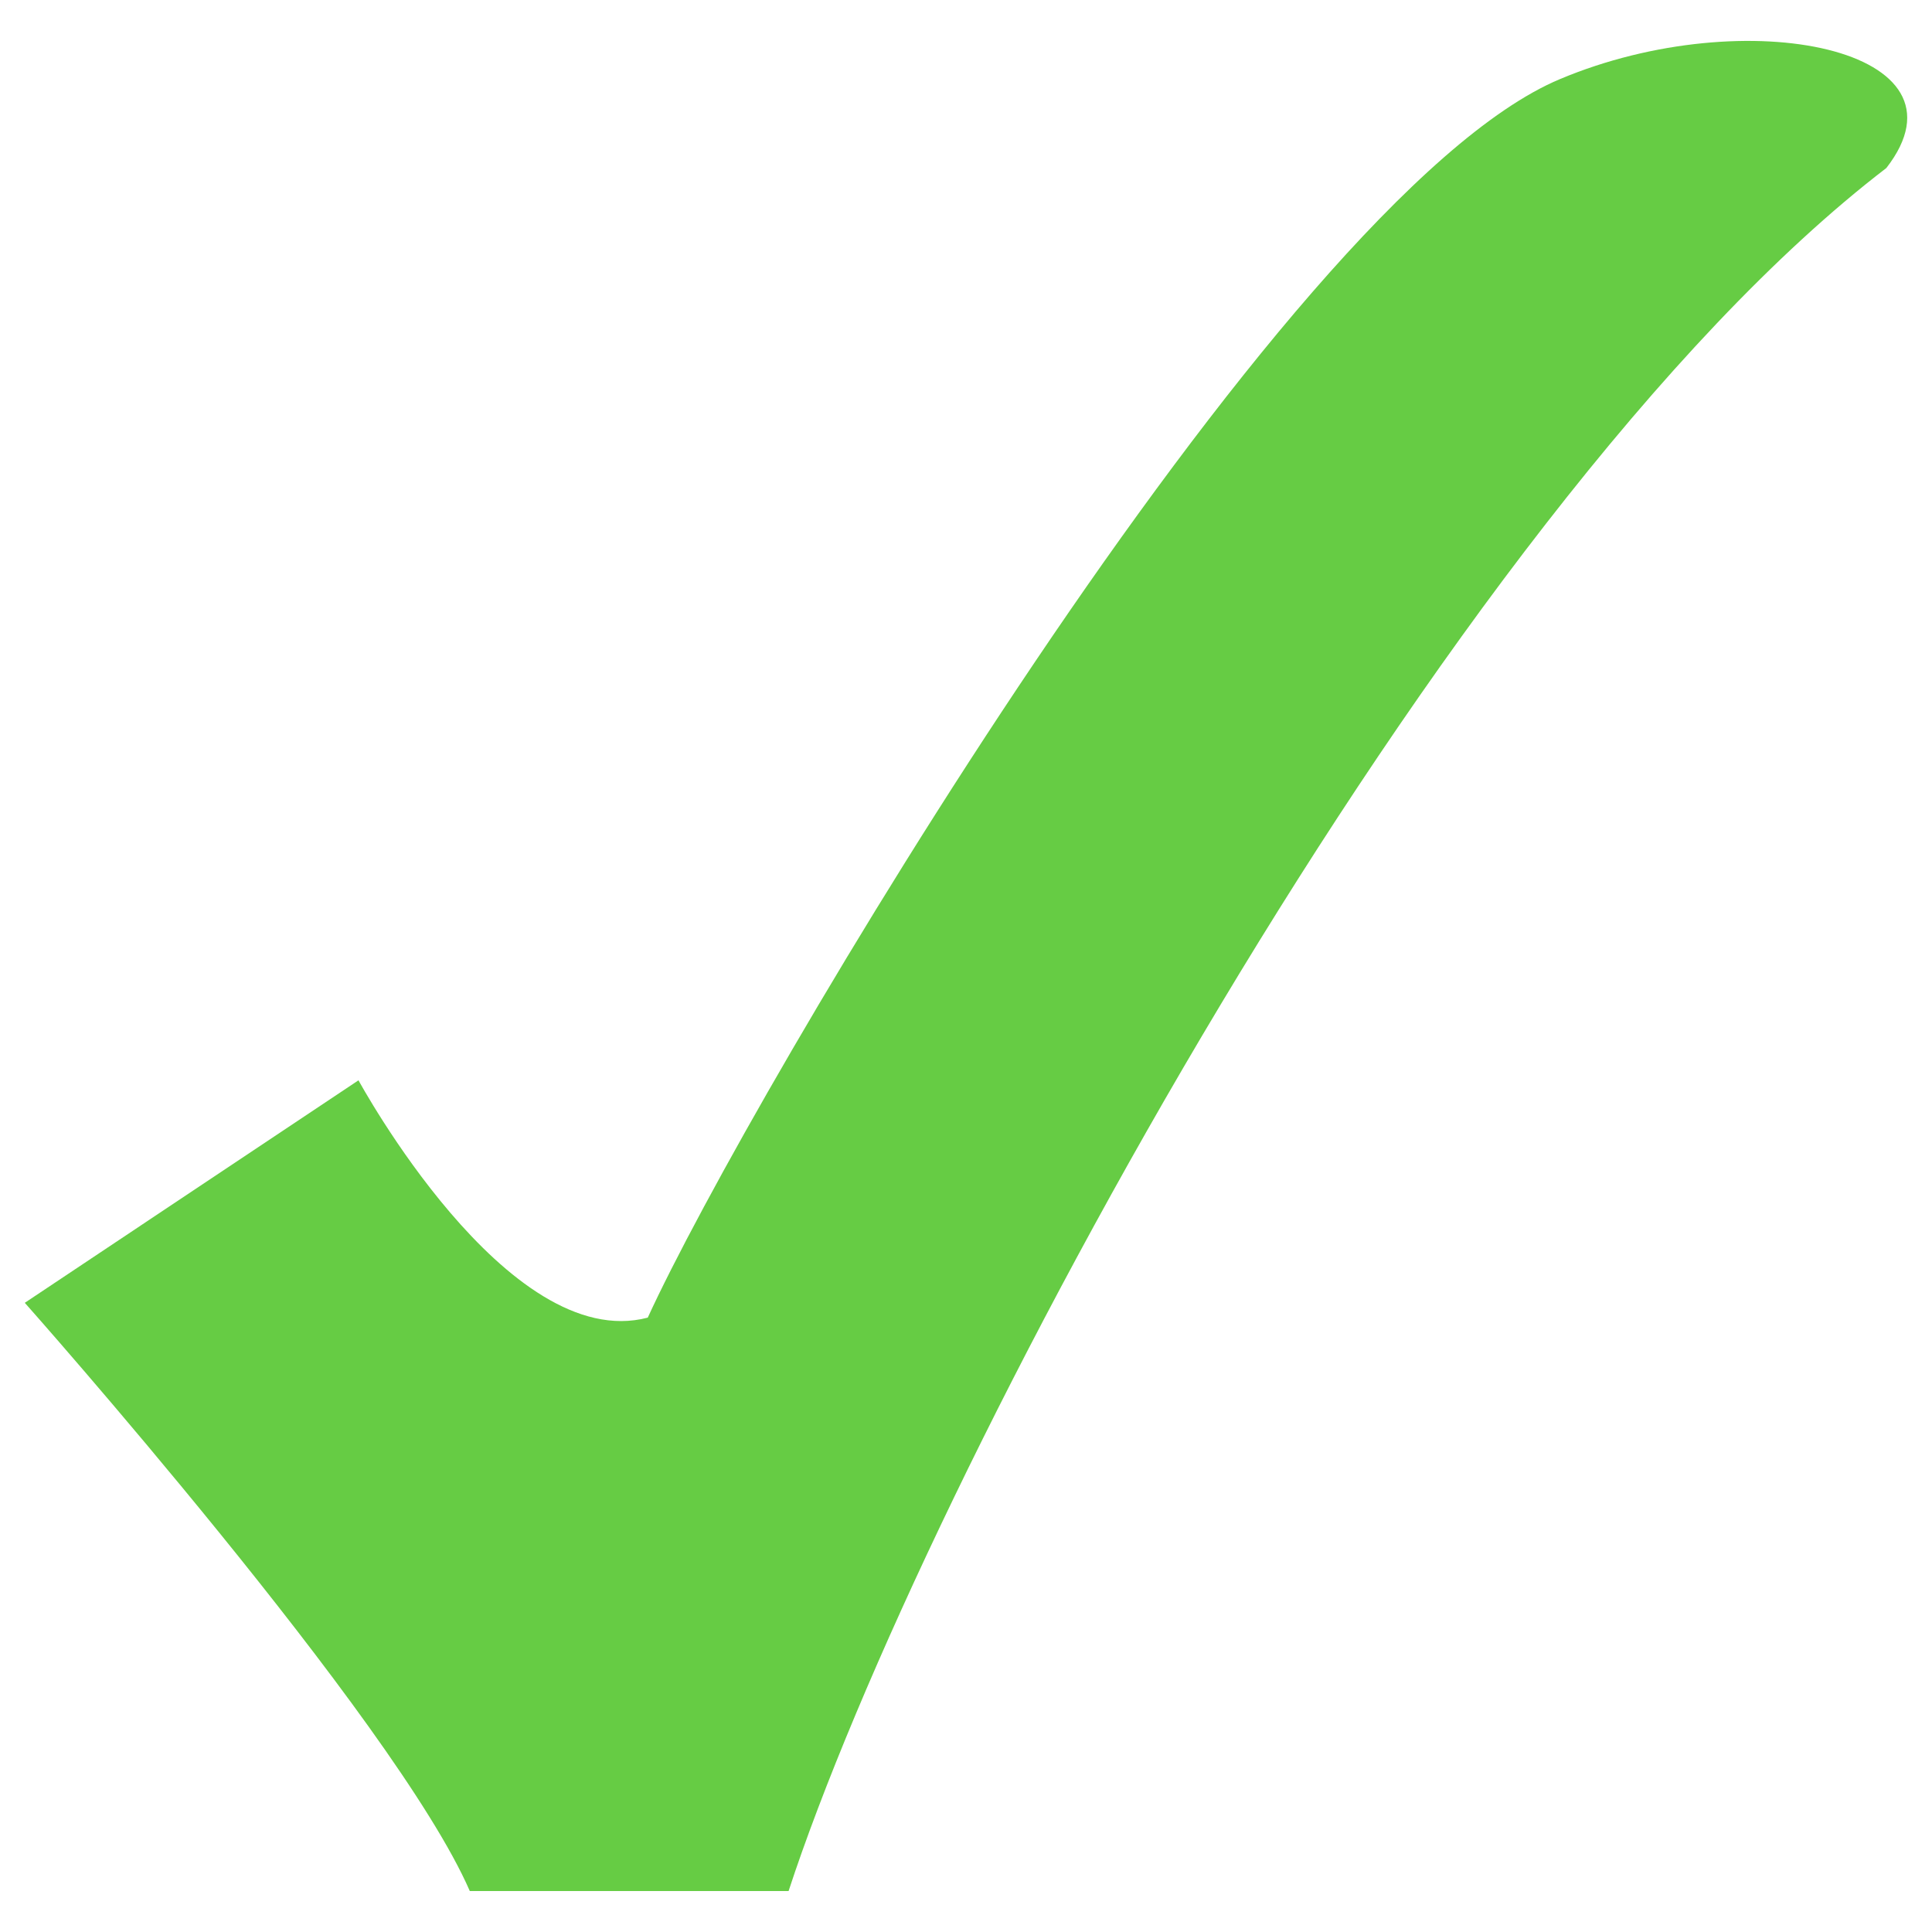
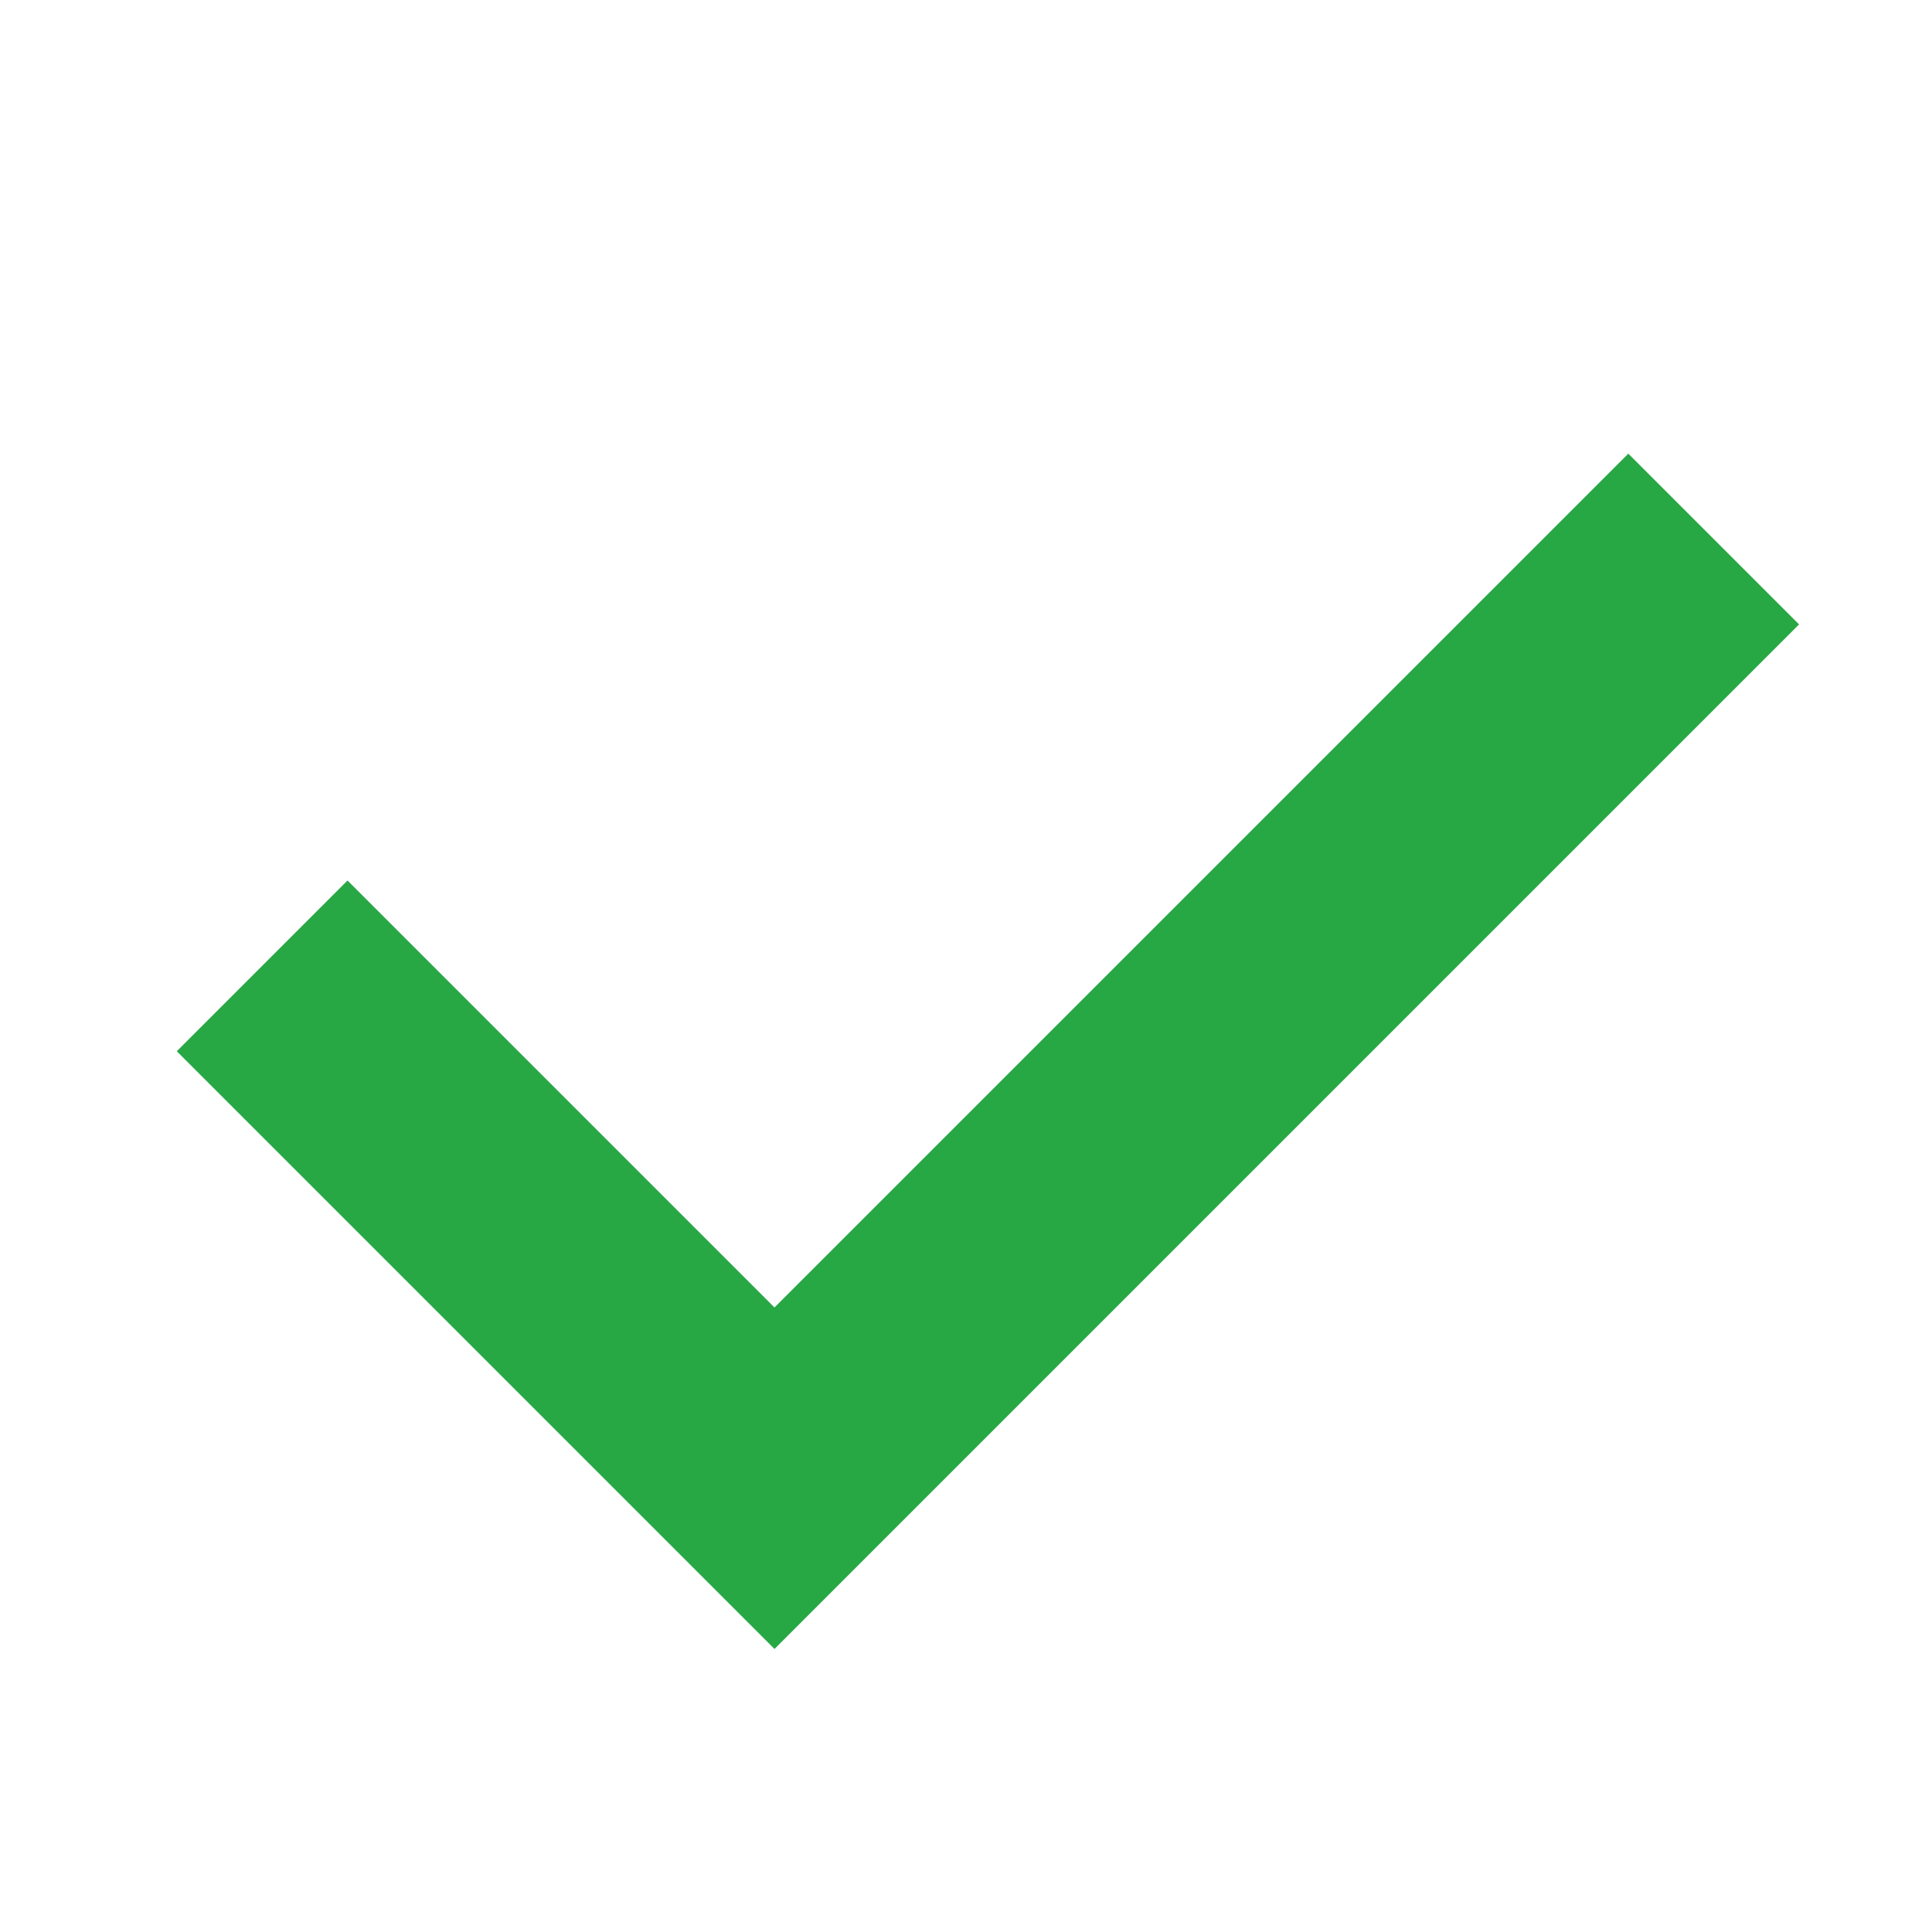
- <svg xmlns="http://www.w3.org/2000/svg" width="600" height="600">
-   <path d="m7.7,404.6c0,0 115.2,129.7 138.2,182.68l99,0c41.5-126.7 202.7-429.1 340.92-535.1c28.6-36.8-43.3-52-101.35-27.62-87.5,36.7-252.5,317.2-283.3,384.64-43.7,11.5-89.8-73.7-89.84-73.7z" fill="#6c4" />
+ <svg xmlns="http://www.w3.org/2000/svg" width="16" height="16" fill="#28a745" class="bi bi-check-bold" viewBox="0 0 16 16">
+   <path d="M13.485 3.757l-7.071 7.071-3.536-3.536-1.414 1.414 4.95 4.95 8.485-8.485-1.414-1.414z" />
</svg>
